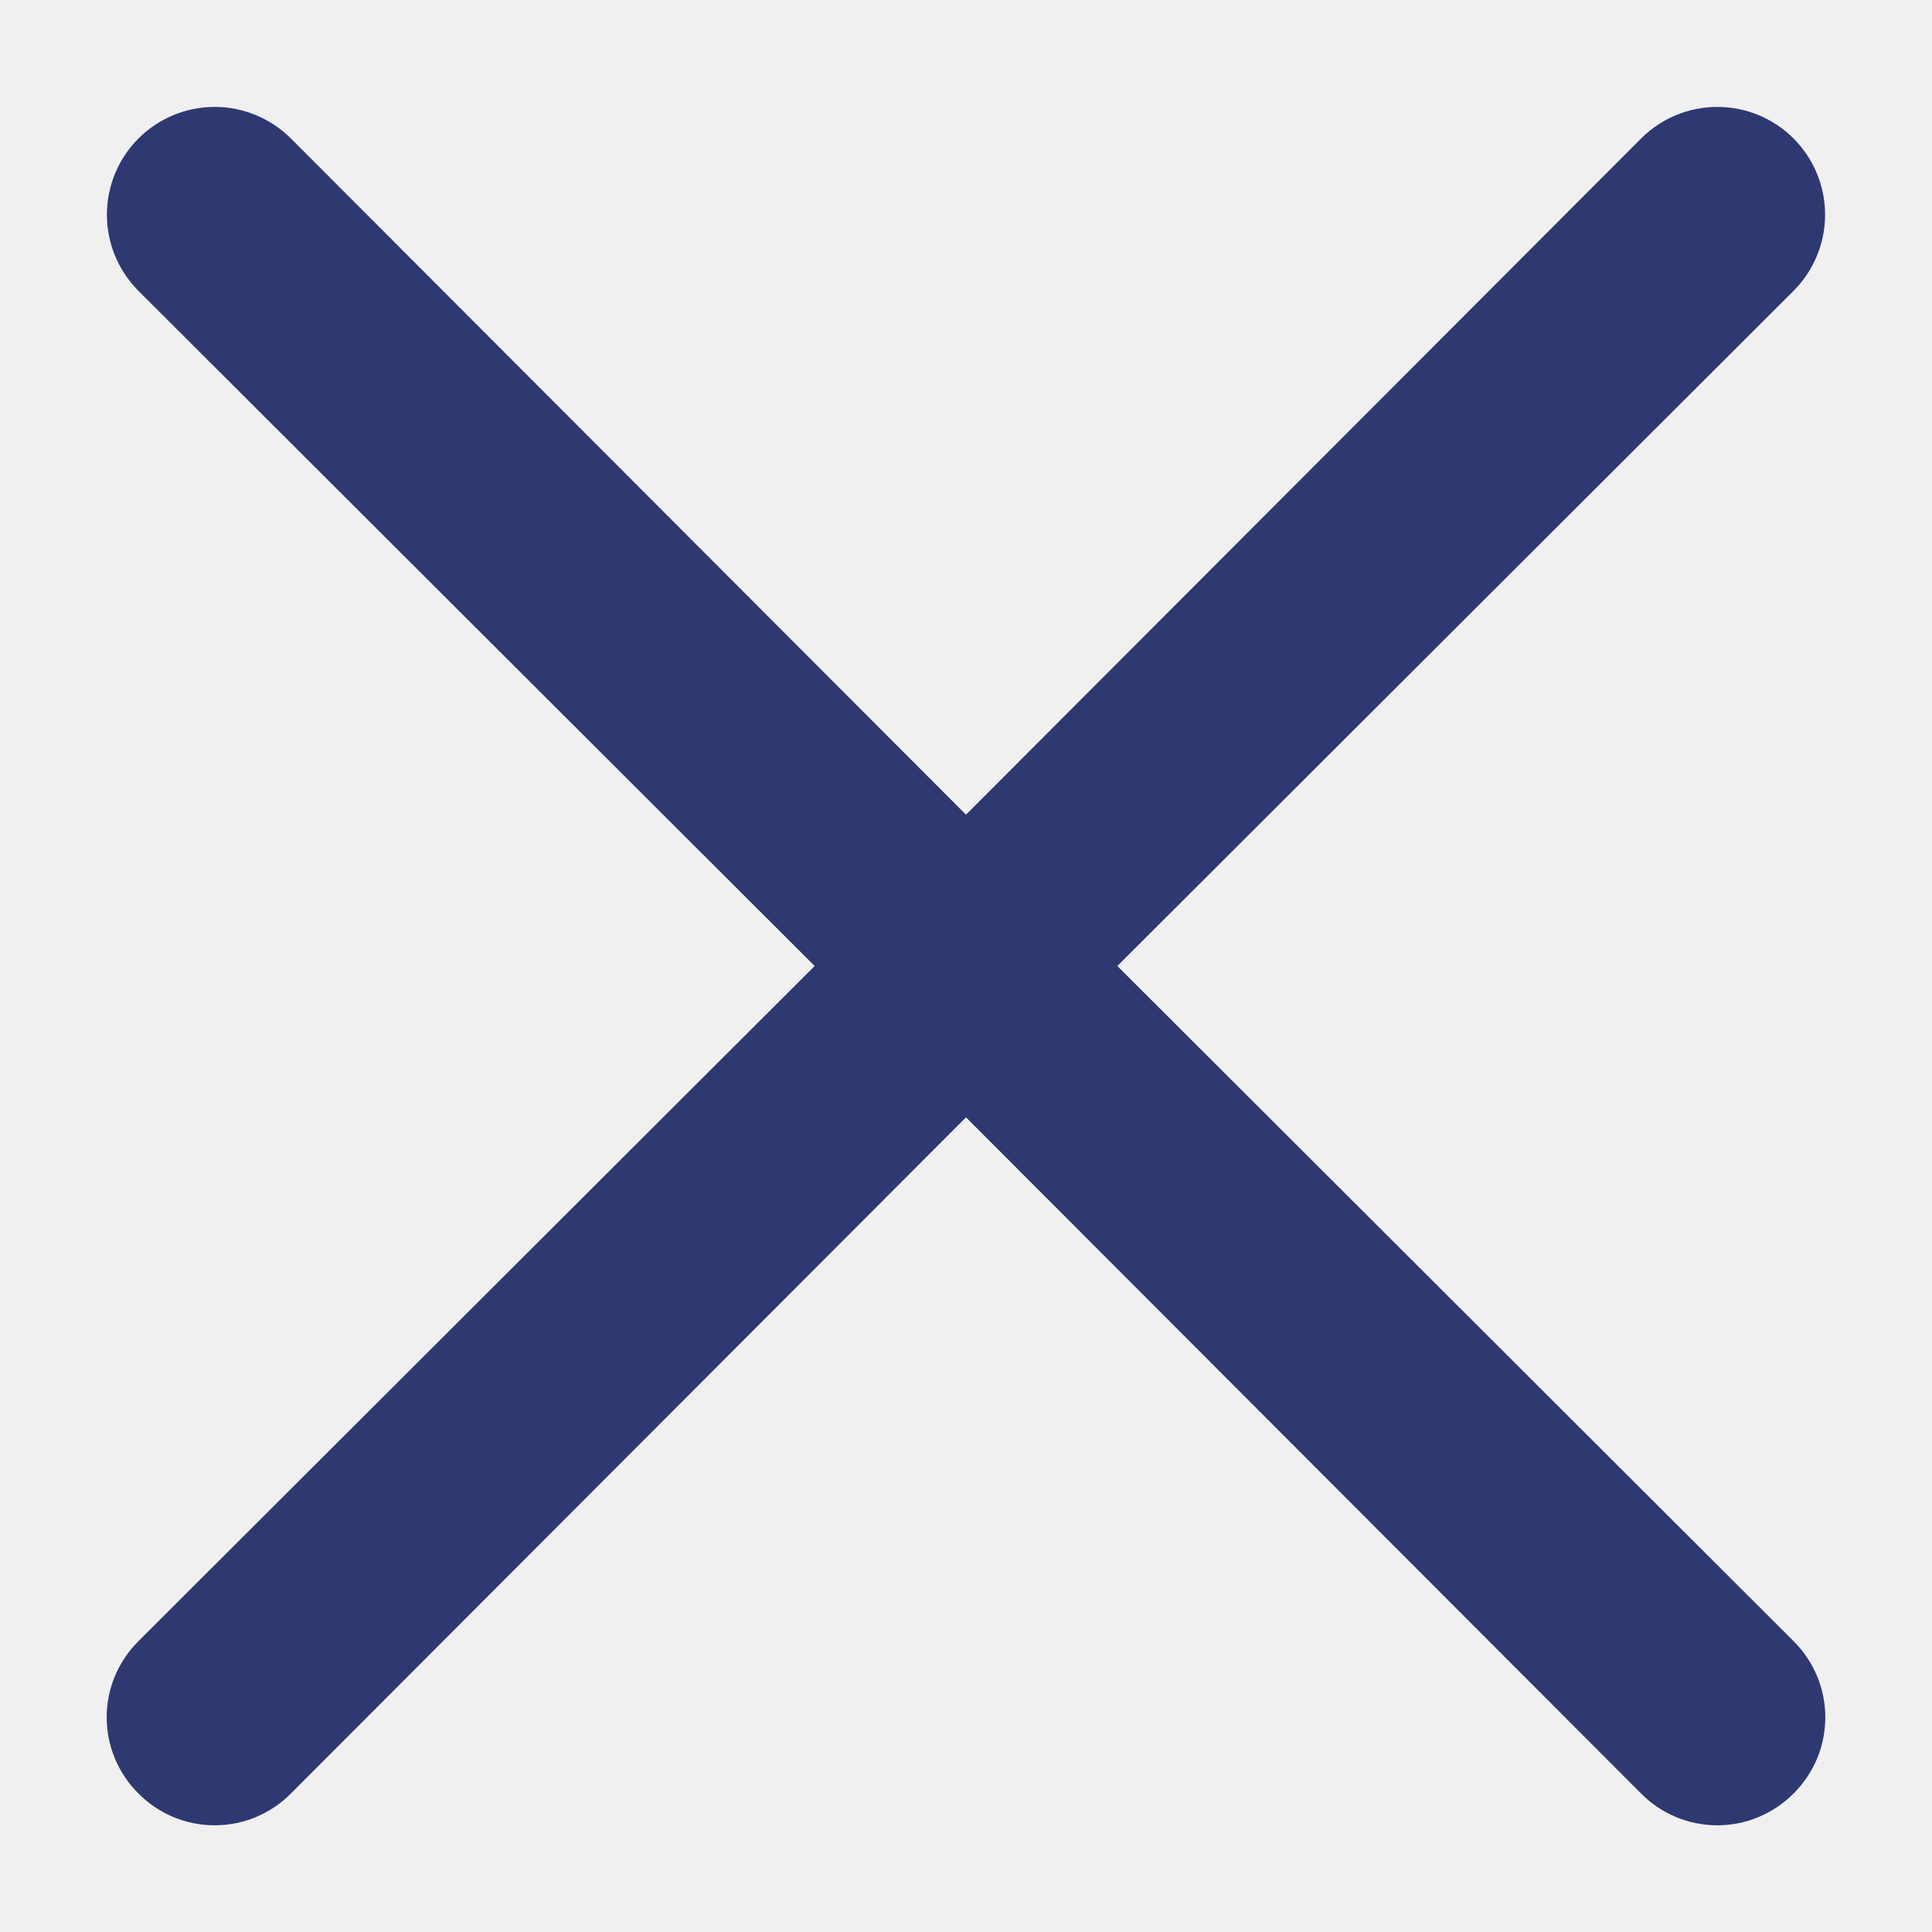
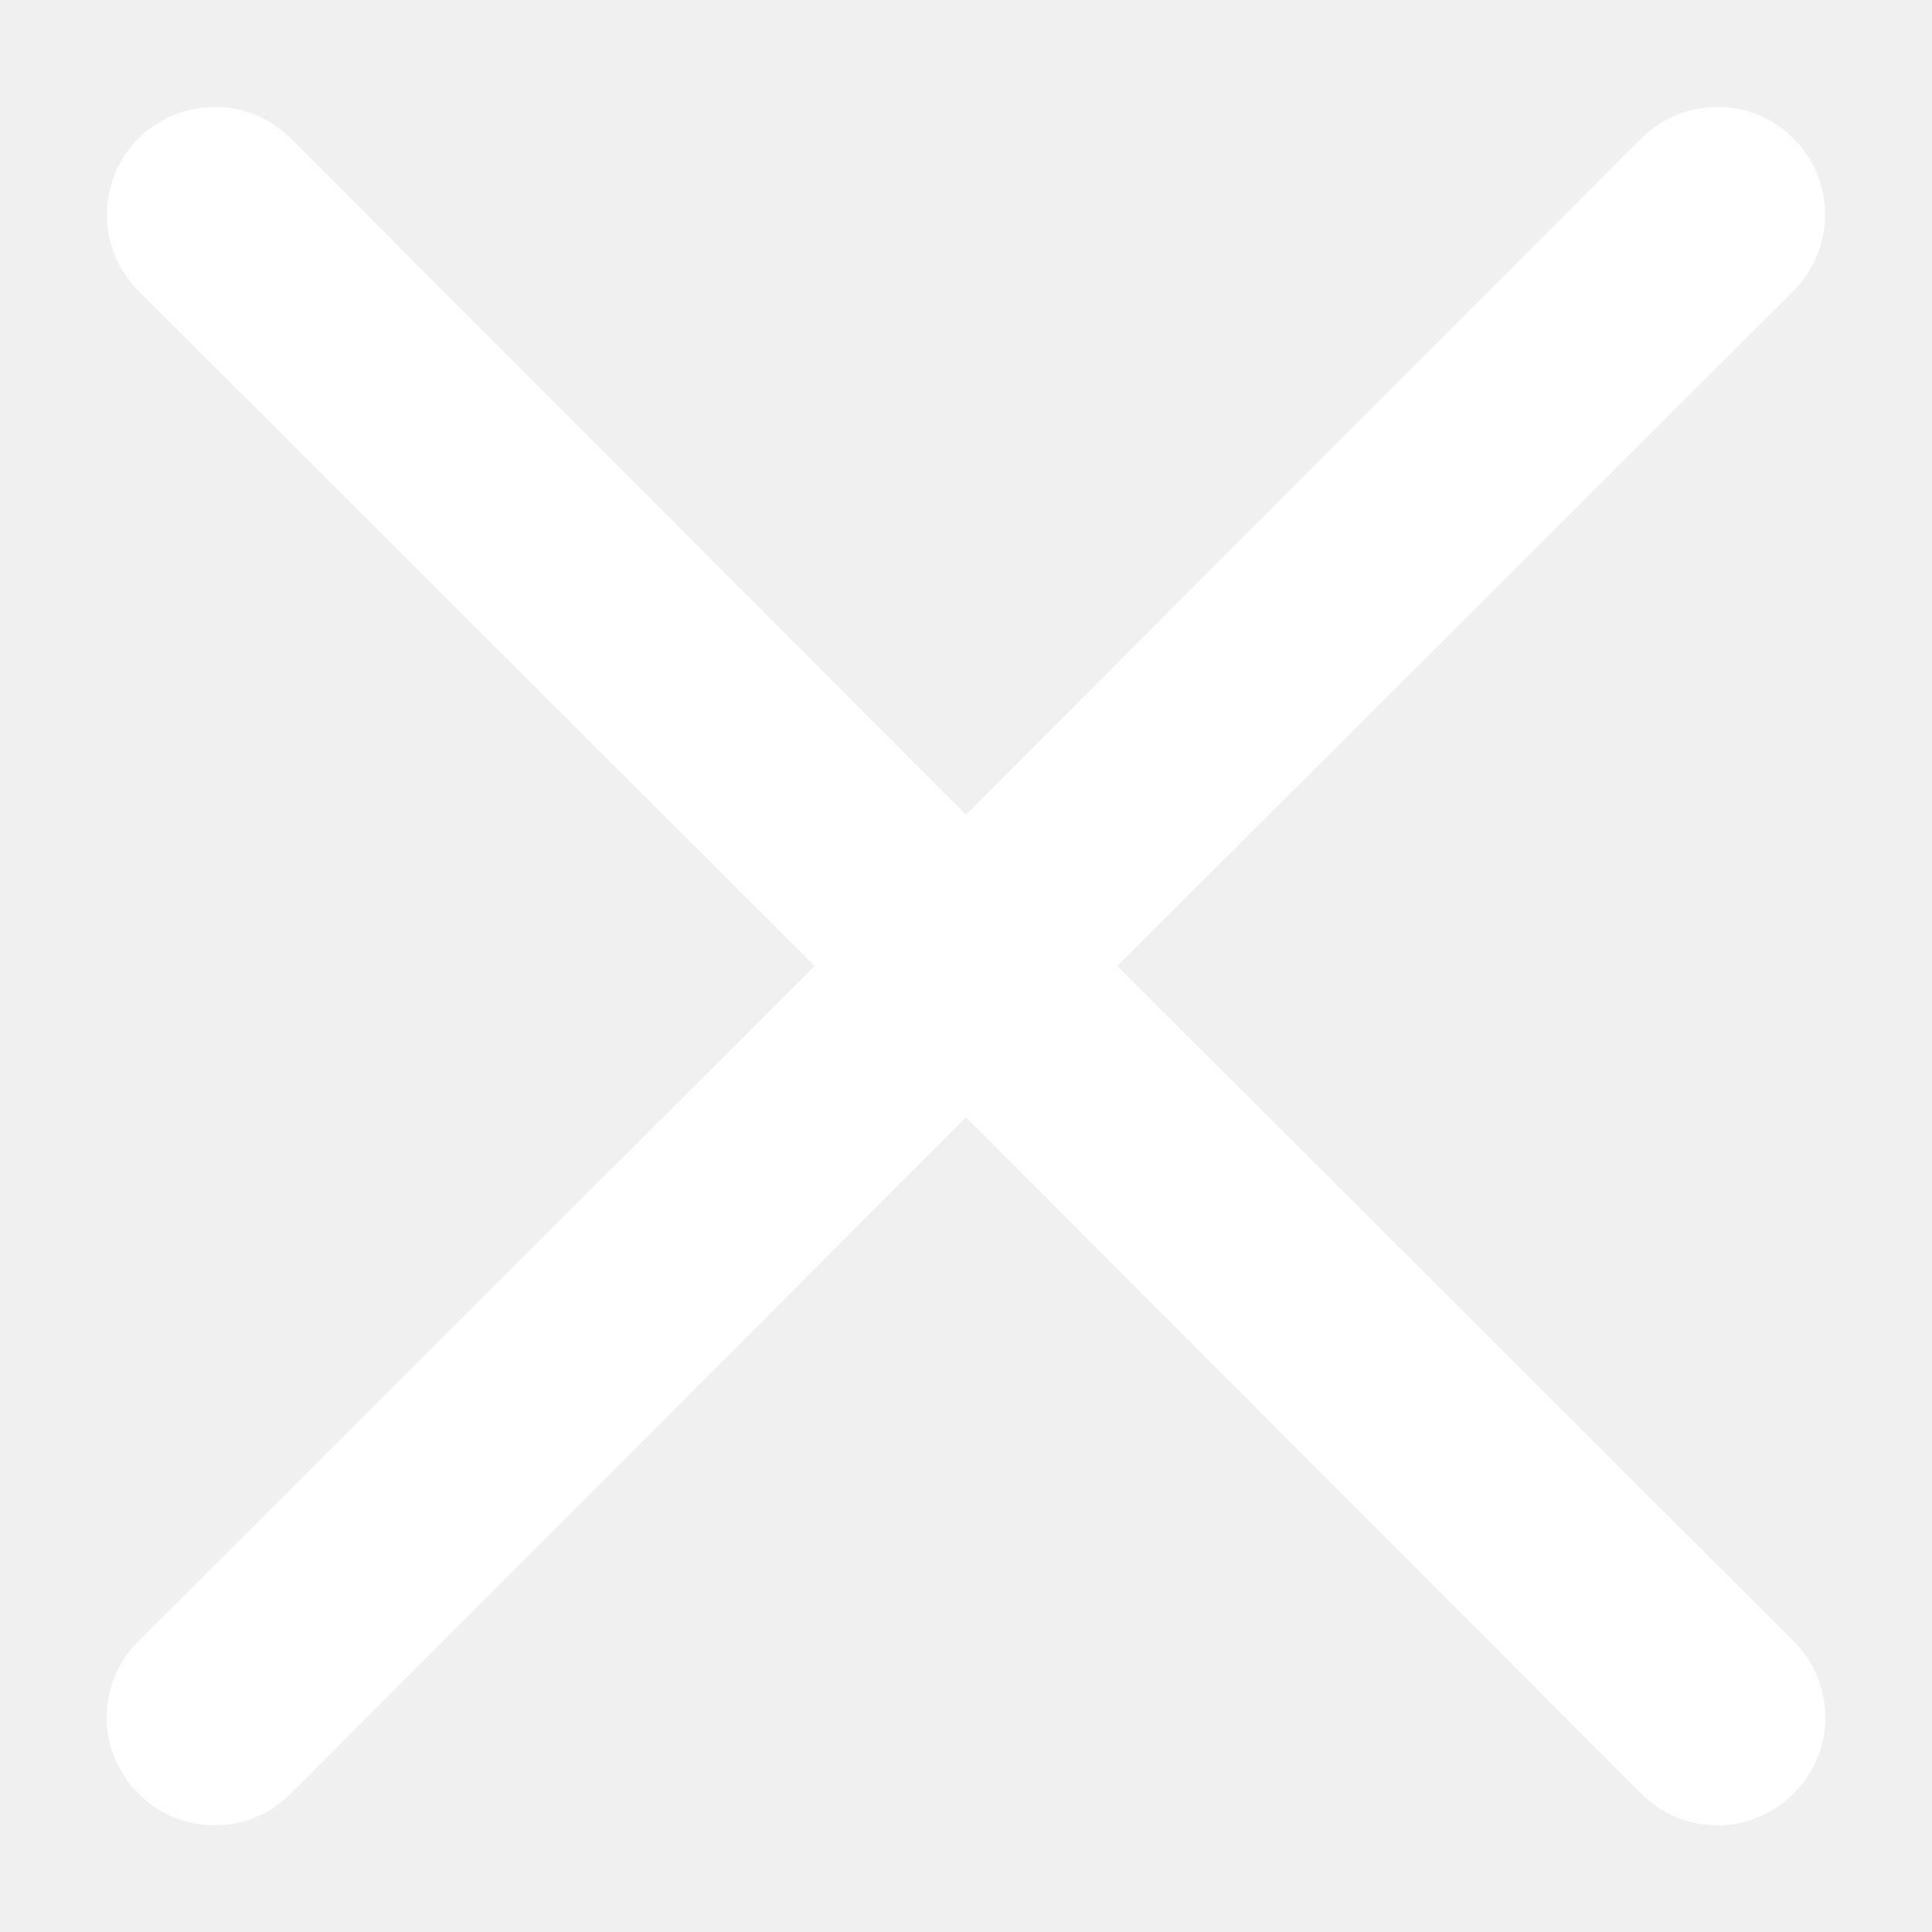
- <svg xmlns="http://www.w3.org/2000/svg" width="18" height="18" viewBox="0 0 18 18" fill="#2e3971">
-   <path d="M10.41 9L16.71 2.71C16.898 2.522 17.004 2.266 17.004 2C17.004 1.734 16.898 1.478 16.71 1.29C16.522 1.102 16.266 0.996 16 0.996C15.734 0.996 15.478 1.102 15.29 1.29L9 7.59L2.71 1.29C2.522 1.102 2.266 0.996 2 0.996C1.734 0.996 1.478 1.102 1.29 1.29C1.102 1.478 0.996 1.734 0.996 2C0.996 2.266 1.102 2.522 1.29 2.71L7.59 9L1.29 15.29C1.196 15.383 1.122 15.494 1.071 15.615C1.02 15.737 0.994 15.868 0.994 16C0.994 16.132 1.02 16.263 1.071 16.385C1.122 16.506 1.196 16.617 1.29 16.71C1.383 16.804 1.494 16.878 1.615 16.929C1.737 16.98 1.868 17.006 2 17.006C2.132 17.006 2.263 16.98 2.385 16.929C2.506 16.878 2.617 16.804 2.71 16.71L9 10.41L15.29 16.71C15.383 16.804 15.493 16.878 15.615 16.929C15.737 16.98 15.868 17.006 16 17.006C16.132 17.006 16.263 16.98 16.384 16.929C16.506 16.878 16.617 16.804 16.71 16.71C16.804 16.617 16.878 16.506 16.929 16.385C16.98 16.263 17.006 16.132 17.006 16C17.006 15.868 16.98 15.737 16.929 15.615C16.878 15.494 16.804 15.383 16.71 15.29L10.41 9Z" fill="#2e3971" />
+ <svg xmlns="http://www.w3.org/2000/svg" width="18" height="18" viewBox="0 0 18 18" fill="#ffffff">
+   <path d="M10.41 9L16.71 2.71C16.898 2.522 17.004 2.266 17.004 2C17.004 1.734 16.898 1.478 16.71 1.29C16.522 1.102 16.266 0.996 16 0.996C15.734 0.996 15.478 1.102 15.29 1.29L9 7.59L2.71 1.29C2.522 1.102 2.266 0.996 2 0.996C1.734 0.996 1.478 1.102 1.29 1.29C1.102 1.478 0.996 1.734 0.996 2C0.996 2.266 1.102 2.522 1.29 2.71L7.59 9L1.29 15.29C1.196 15.383 1.122 15.494 1.071 15.615C1.02 15.737 0.994 15.868 0.994 16C0.994 16.132 1.02 16.263 1.071 16.385C1.122 16.506 1.196 16.617 1.29 16.71C1.383 16.804 1.494 16.878 1.615 16.929C1.737 16.98 1.868 17.006 2 17.006C2.132 17.006 2.263 16.98 2.385 16.929C2.506 16.878 2.617 16.804 2.71 16.71L9 10.41L15.29 16.71C15.383 16.804 15.493 16.878 15.615 16.929C15.737 16.98 15.868 17.006 16 17.006C16.132 17.006 16.263 16.98 16.384 16.929C16.506 16.878 16.617 16.804 16.71 16.71C16.804 16.617 16.878 16.506 16.929 16.385C16.98 16.263 17.006 16.132 17.006 16C17.006 15.868 16.98 15.737 16.929 15.615C16.878 15.494 16.804 15.383 16.71 15.29L10.41 9Z" fill="#ffffff" />
</svg>
